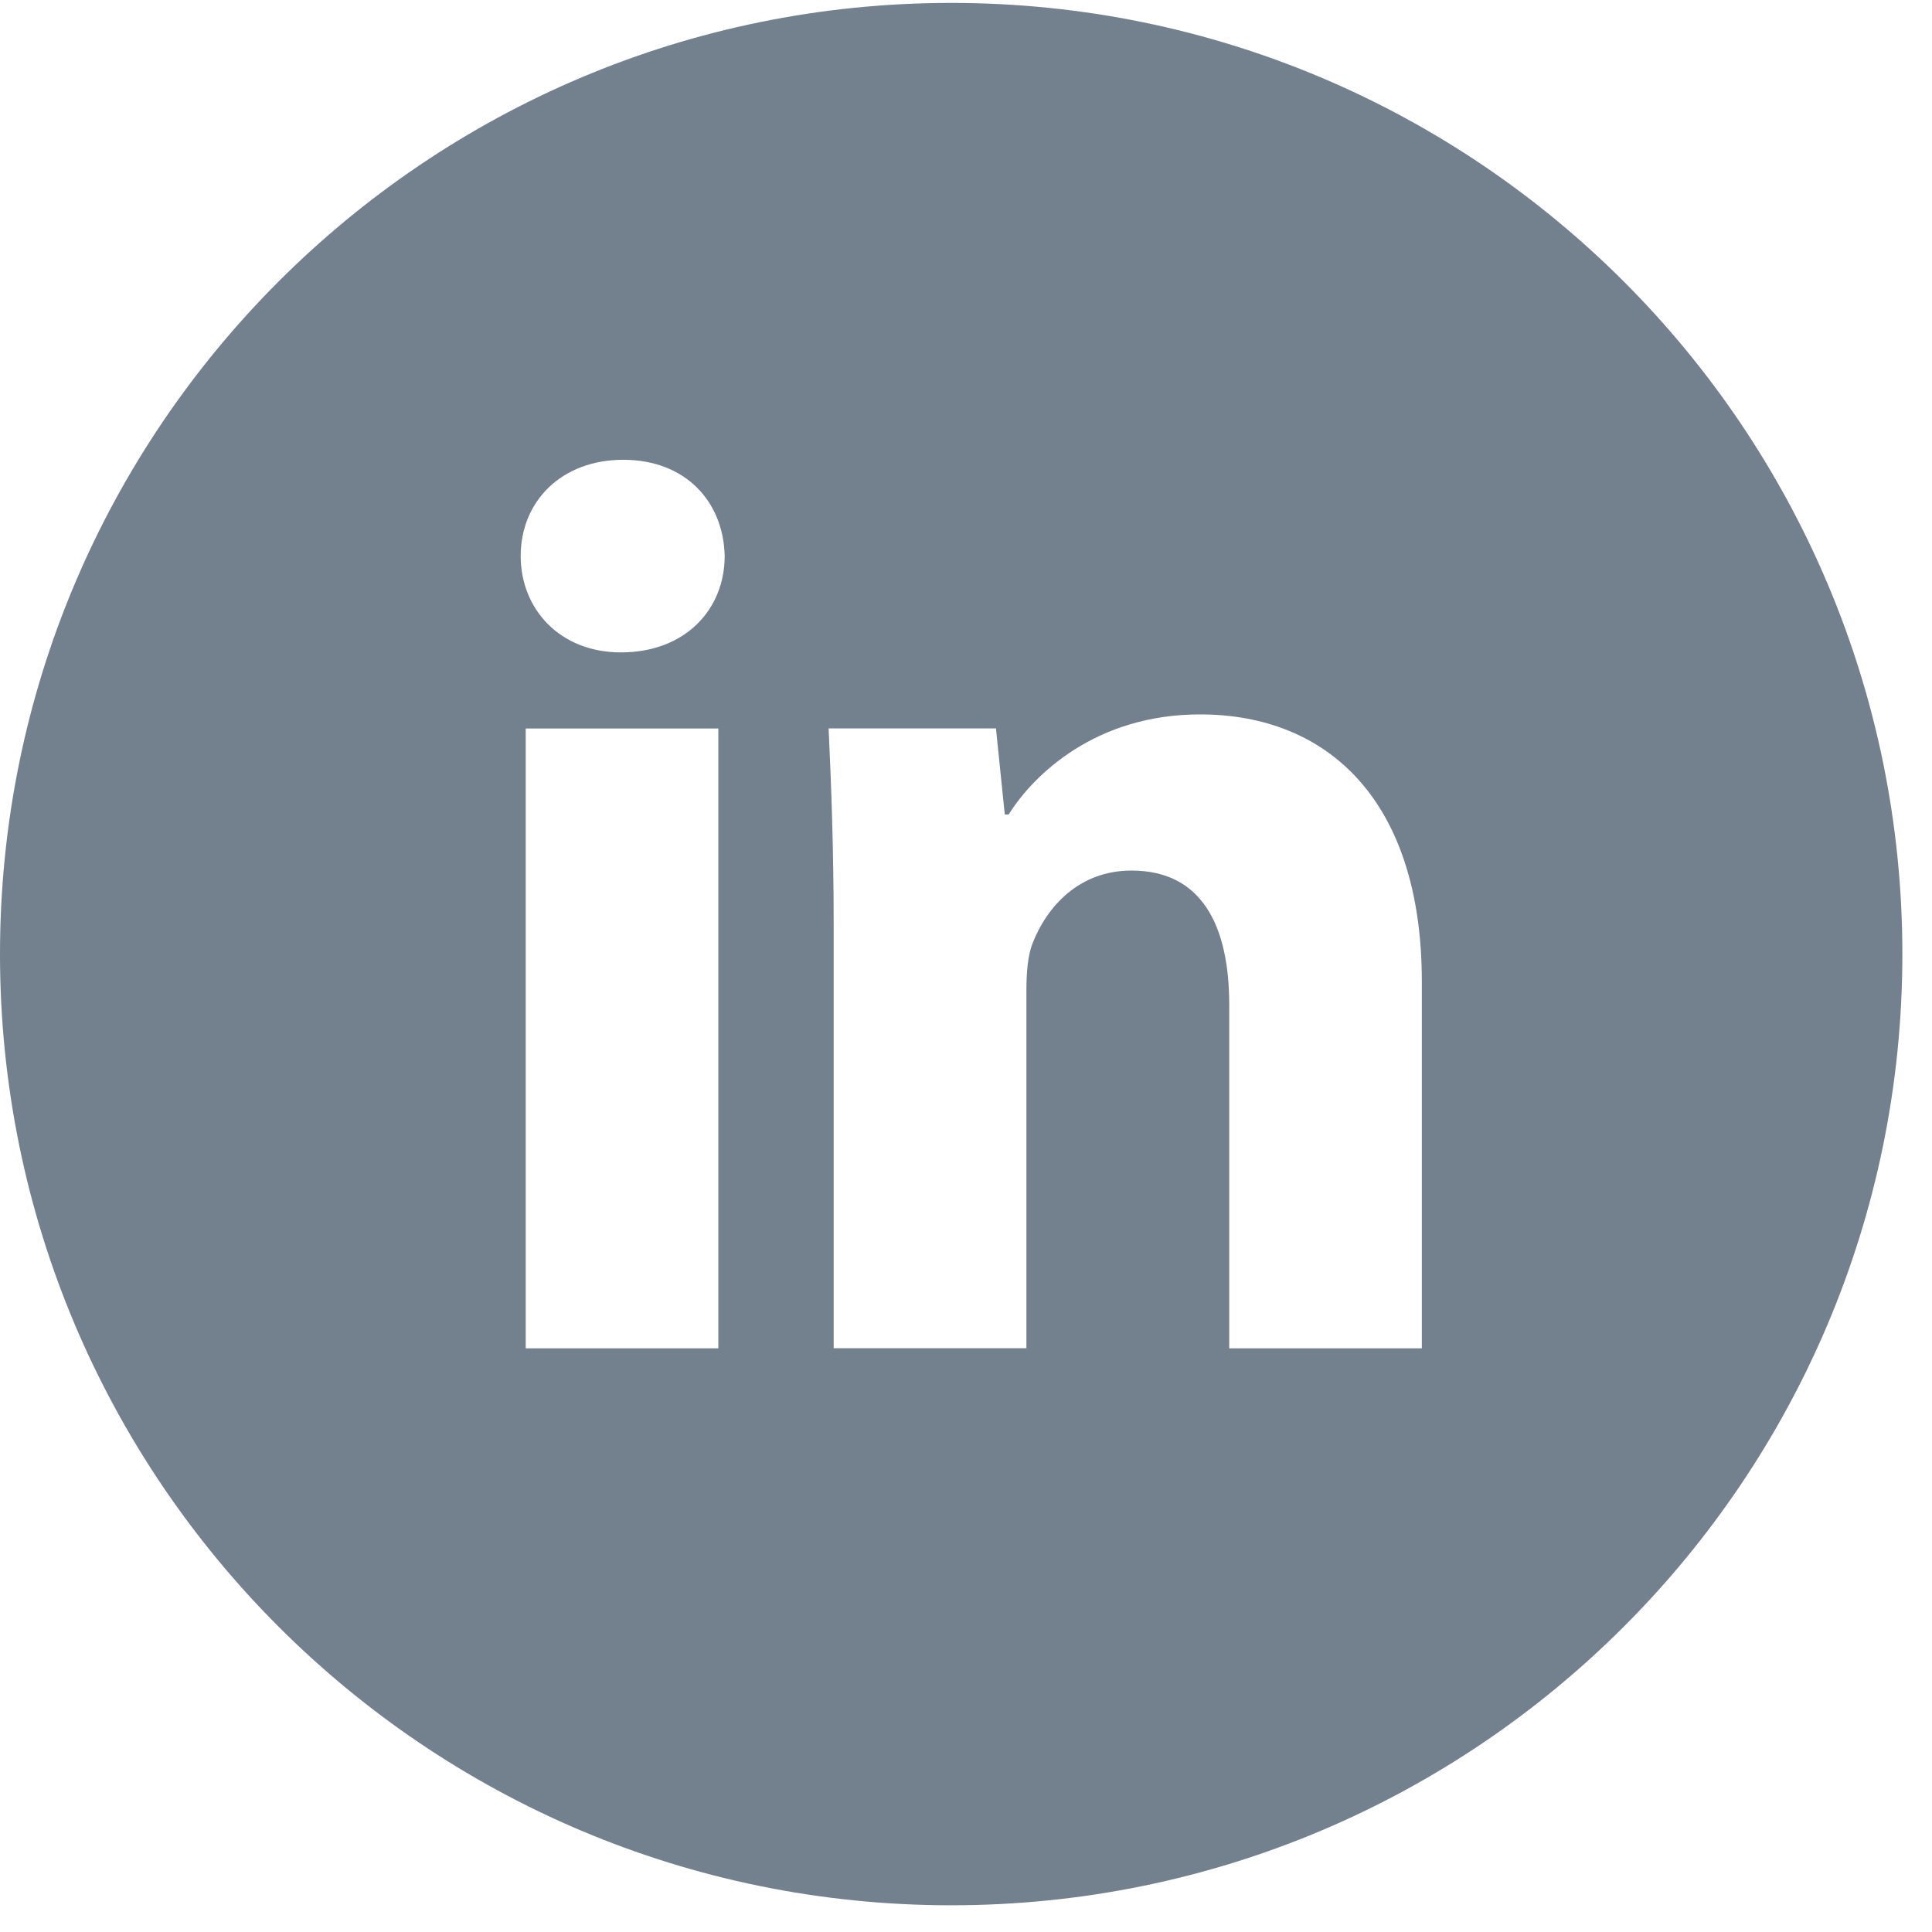
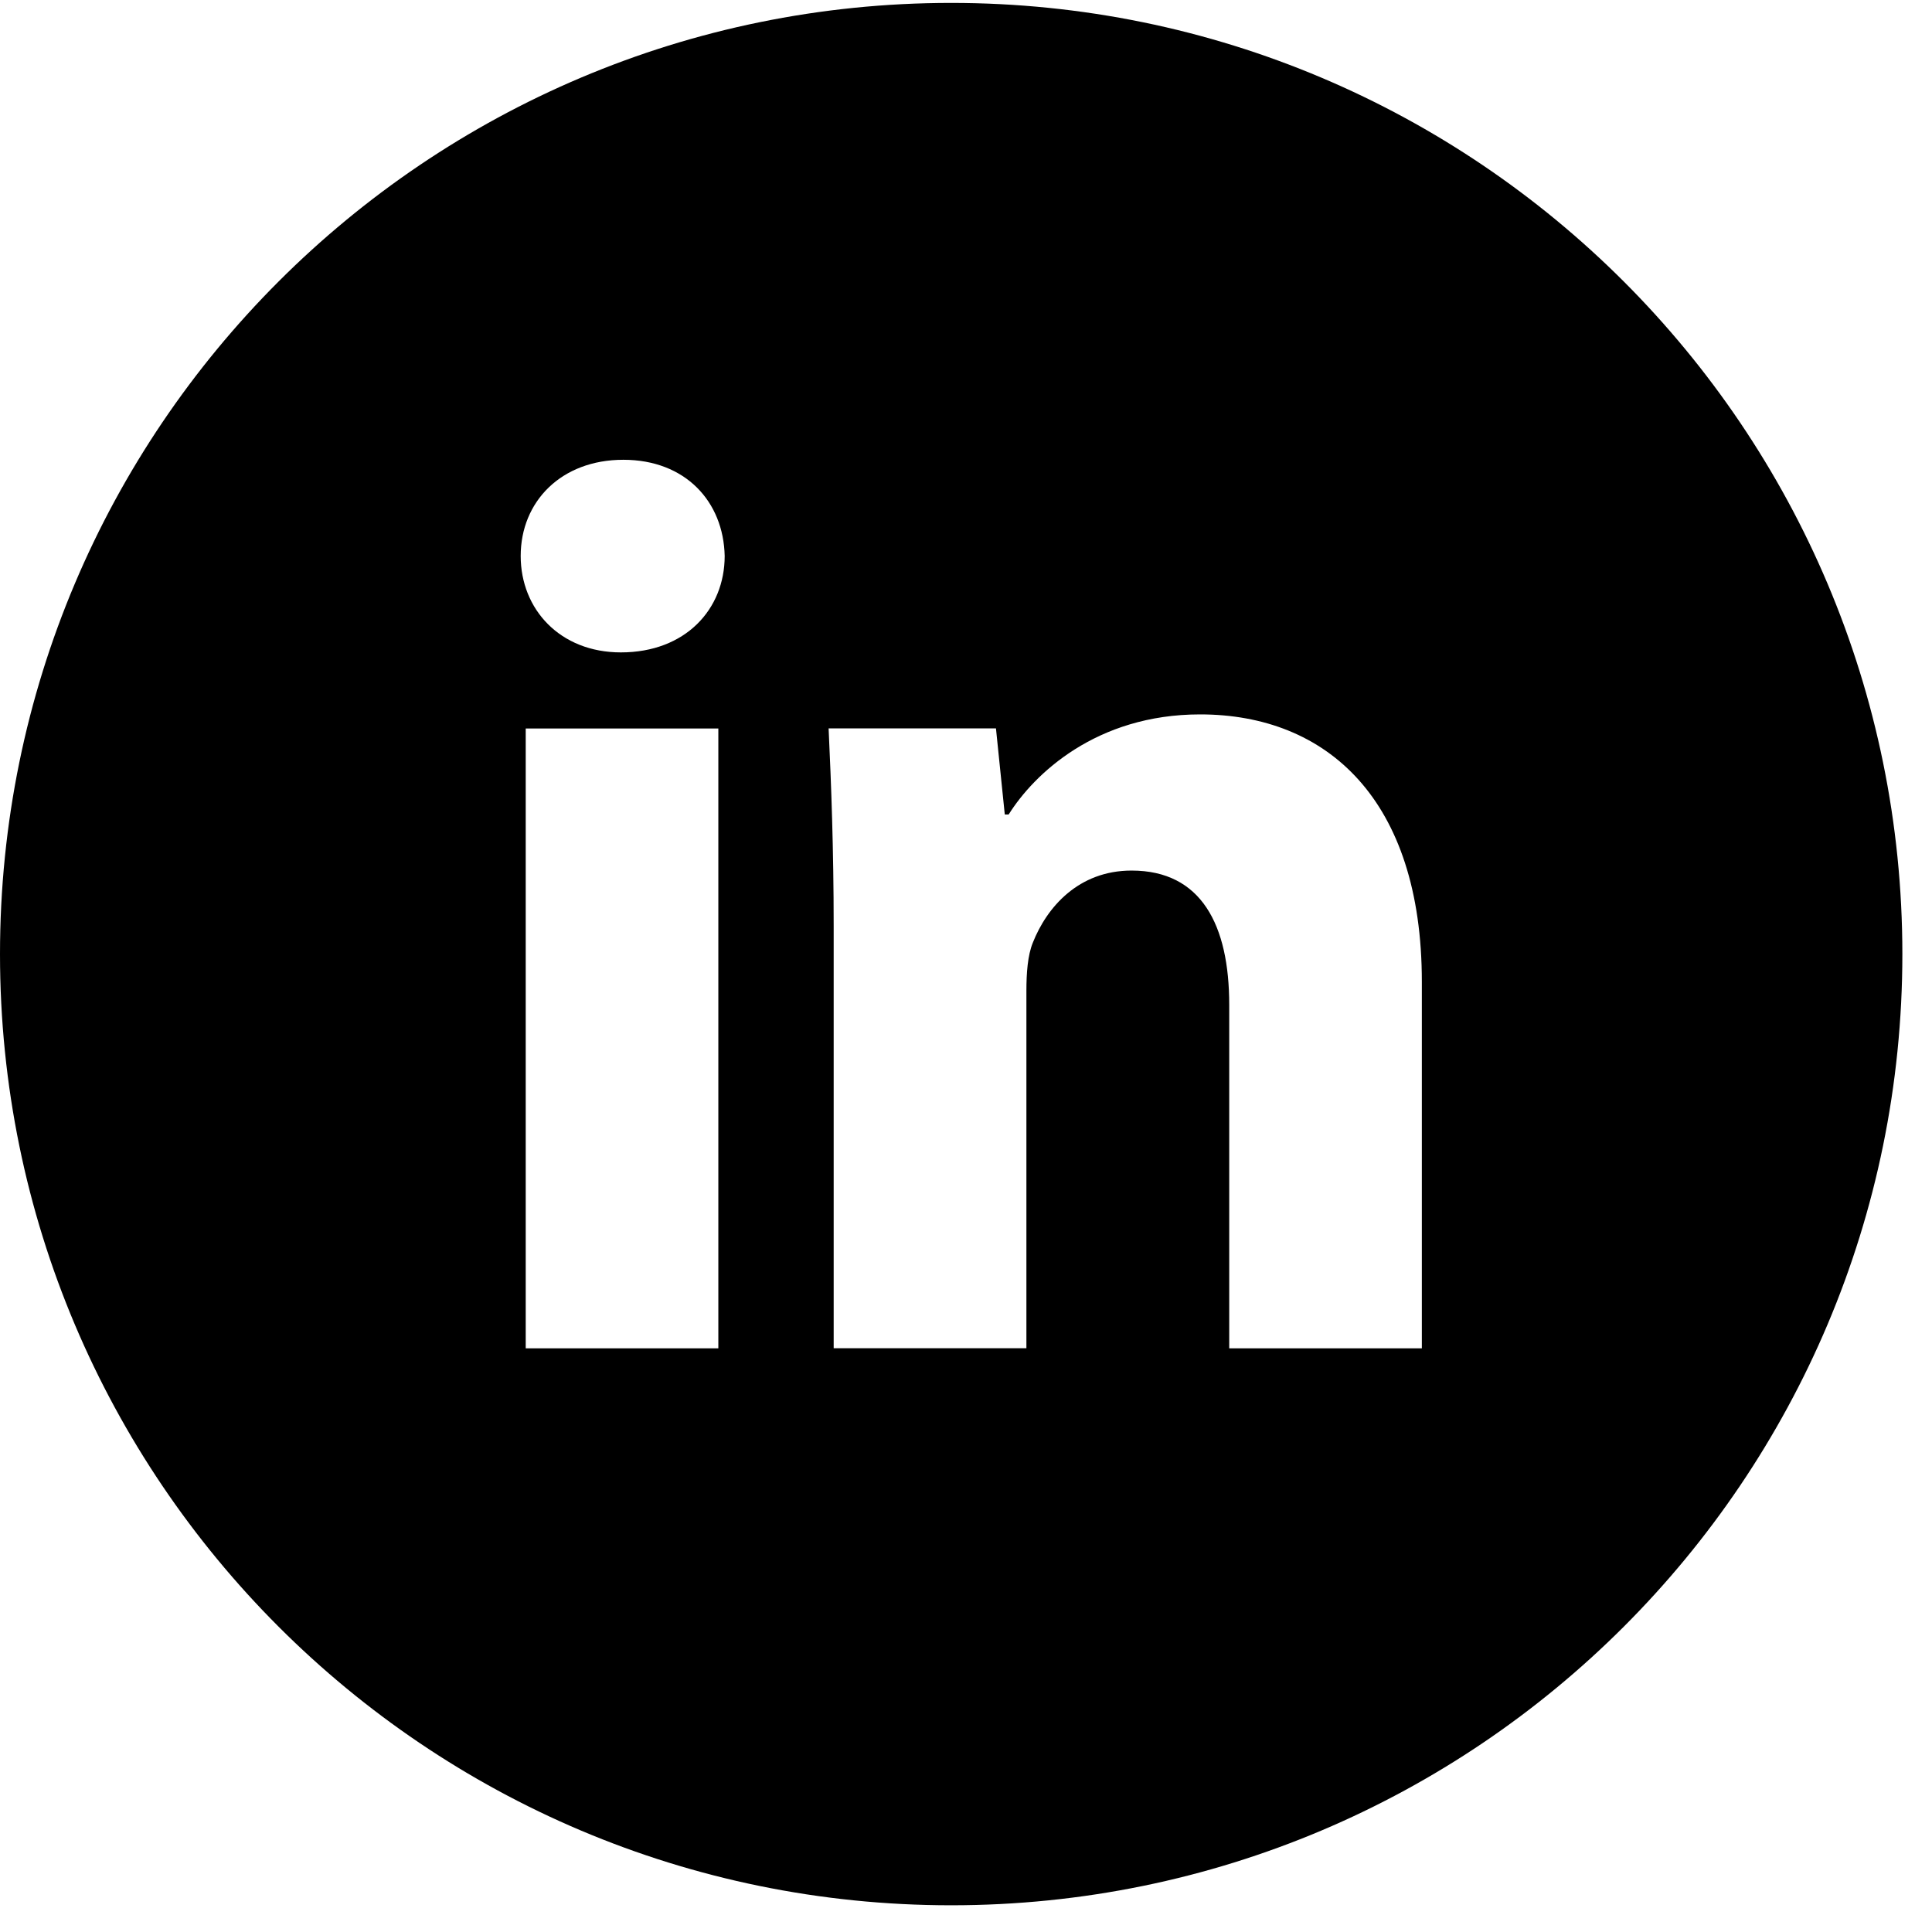
<svg xmlns="http://www.w3.org/2000/svg" width="53" height="53" viewBox="0 0 53 53" fill="none">
-   <path d="M26.094 0.08C11.682 0.08 0 11.762 0 26.173C0 40.585 11.682 52.267 26.094 52.267C40.505 52.267 52.187 40.585 52.187 26.173C52.187 11.762 40.505 0.08 26.094 0.08ZM19.706 36.989H14.422V19.984H19.706V36.989ZM17.032 17.897C15.363 17.897 14.284 16.714 14.284 15.252C14.284 13.76 15.395 12.613 17.099 12.613C18.804 12.613 19.848 13.76 19.88 15.252C19.88 16.714 18.804 17.897 17.032 17.897ZM39.005 36.989H33.721V27.565C33.721 25.372 32.954 23.882 31.043 23.882C29.584 23.882 28.717 24.89 28.333 25.861C28.192 26.206 28.157 26.695 28.157 27.182V36.986H22.87V25.407C22.87 23.284 22.802 21.509 22.731 19.982H27.322L27.564 22.344H27.67C28.366 21.235 30.07 19.598 32.922 19.598C36.398 19.598 39.005 21.928 39.005 26.934V36.989Z" fill="#73808D" />
+   <path d="M26.094 0.08C11.682 0.08 0 11.762 0 26.173C0 40.585 11.682 52.267 26.094 52.267C40.505 52.267 52.187 40.585 52.187 26.173C52.187 11.762 40.505 0.08 26.094 0.08ZM19.706 36.989H14.422V19.984H19.706V36.989ZM17.032 17.897C15.363 17.897 14.284 16.714 14.284 15.252C14.284 13.76 15.395 12.613 17.099 12.613C18.804 12.613 19.848 13.76 19.88 15.252C19.88 16.714 18.804 17.897 17.032 17.897ZM39.005 36.989H33.721V27.565C33.721 25.372 32.954 23.882 31.043 23.882C29.584 23.882 28.717 24.89 28.333 25.861C28.192 26.206 28.157 26.695 28.157 27.182V36.986H22.87V25.407C22.87 23.284 22.802 21.509 22.731 19.982H27.322L27.564 22.344H27.67C28.366 21.235 30.07 19.598 32.922 19.598C36.398 19.598 39.005 21.928 39.005 26.934V36.989Z" fill="#000" />
</svg>
